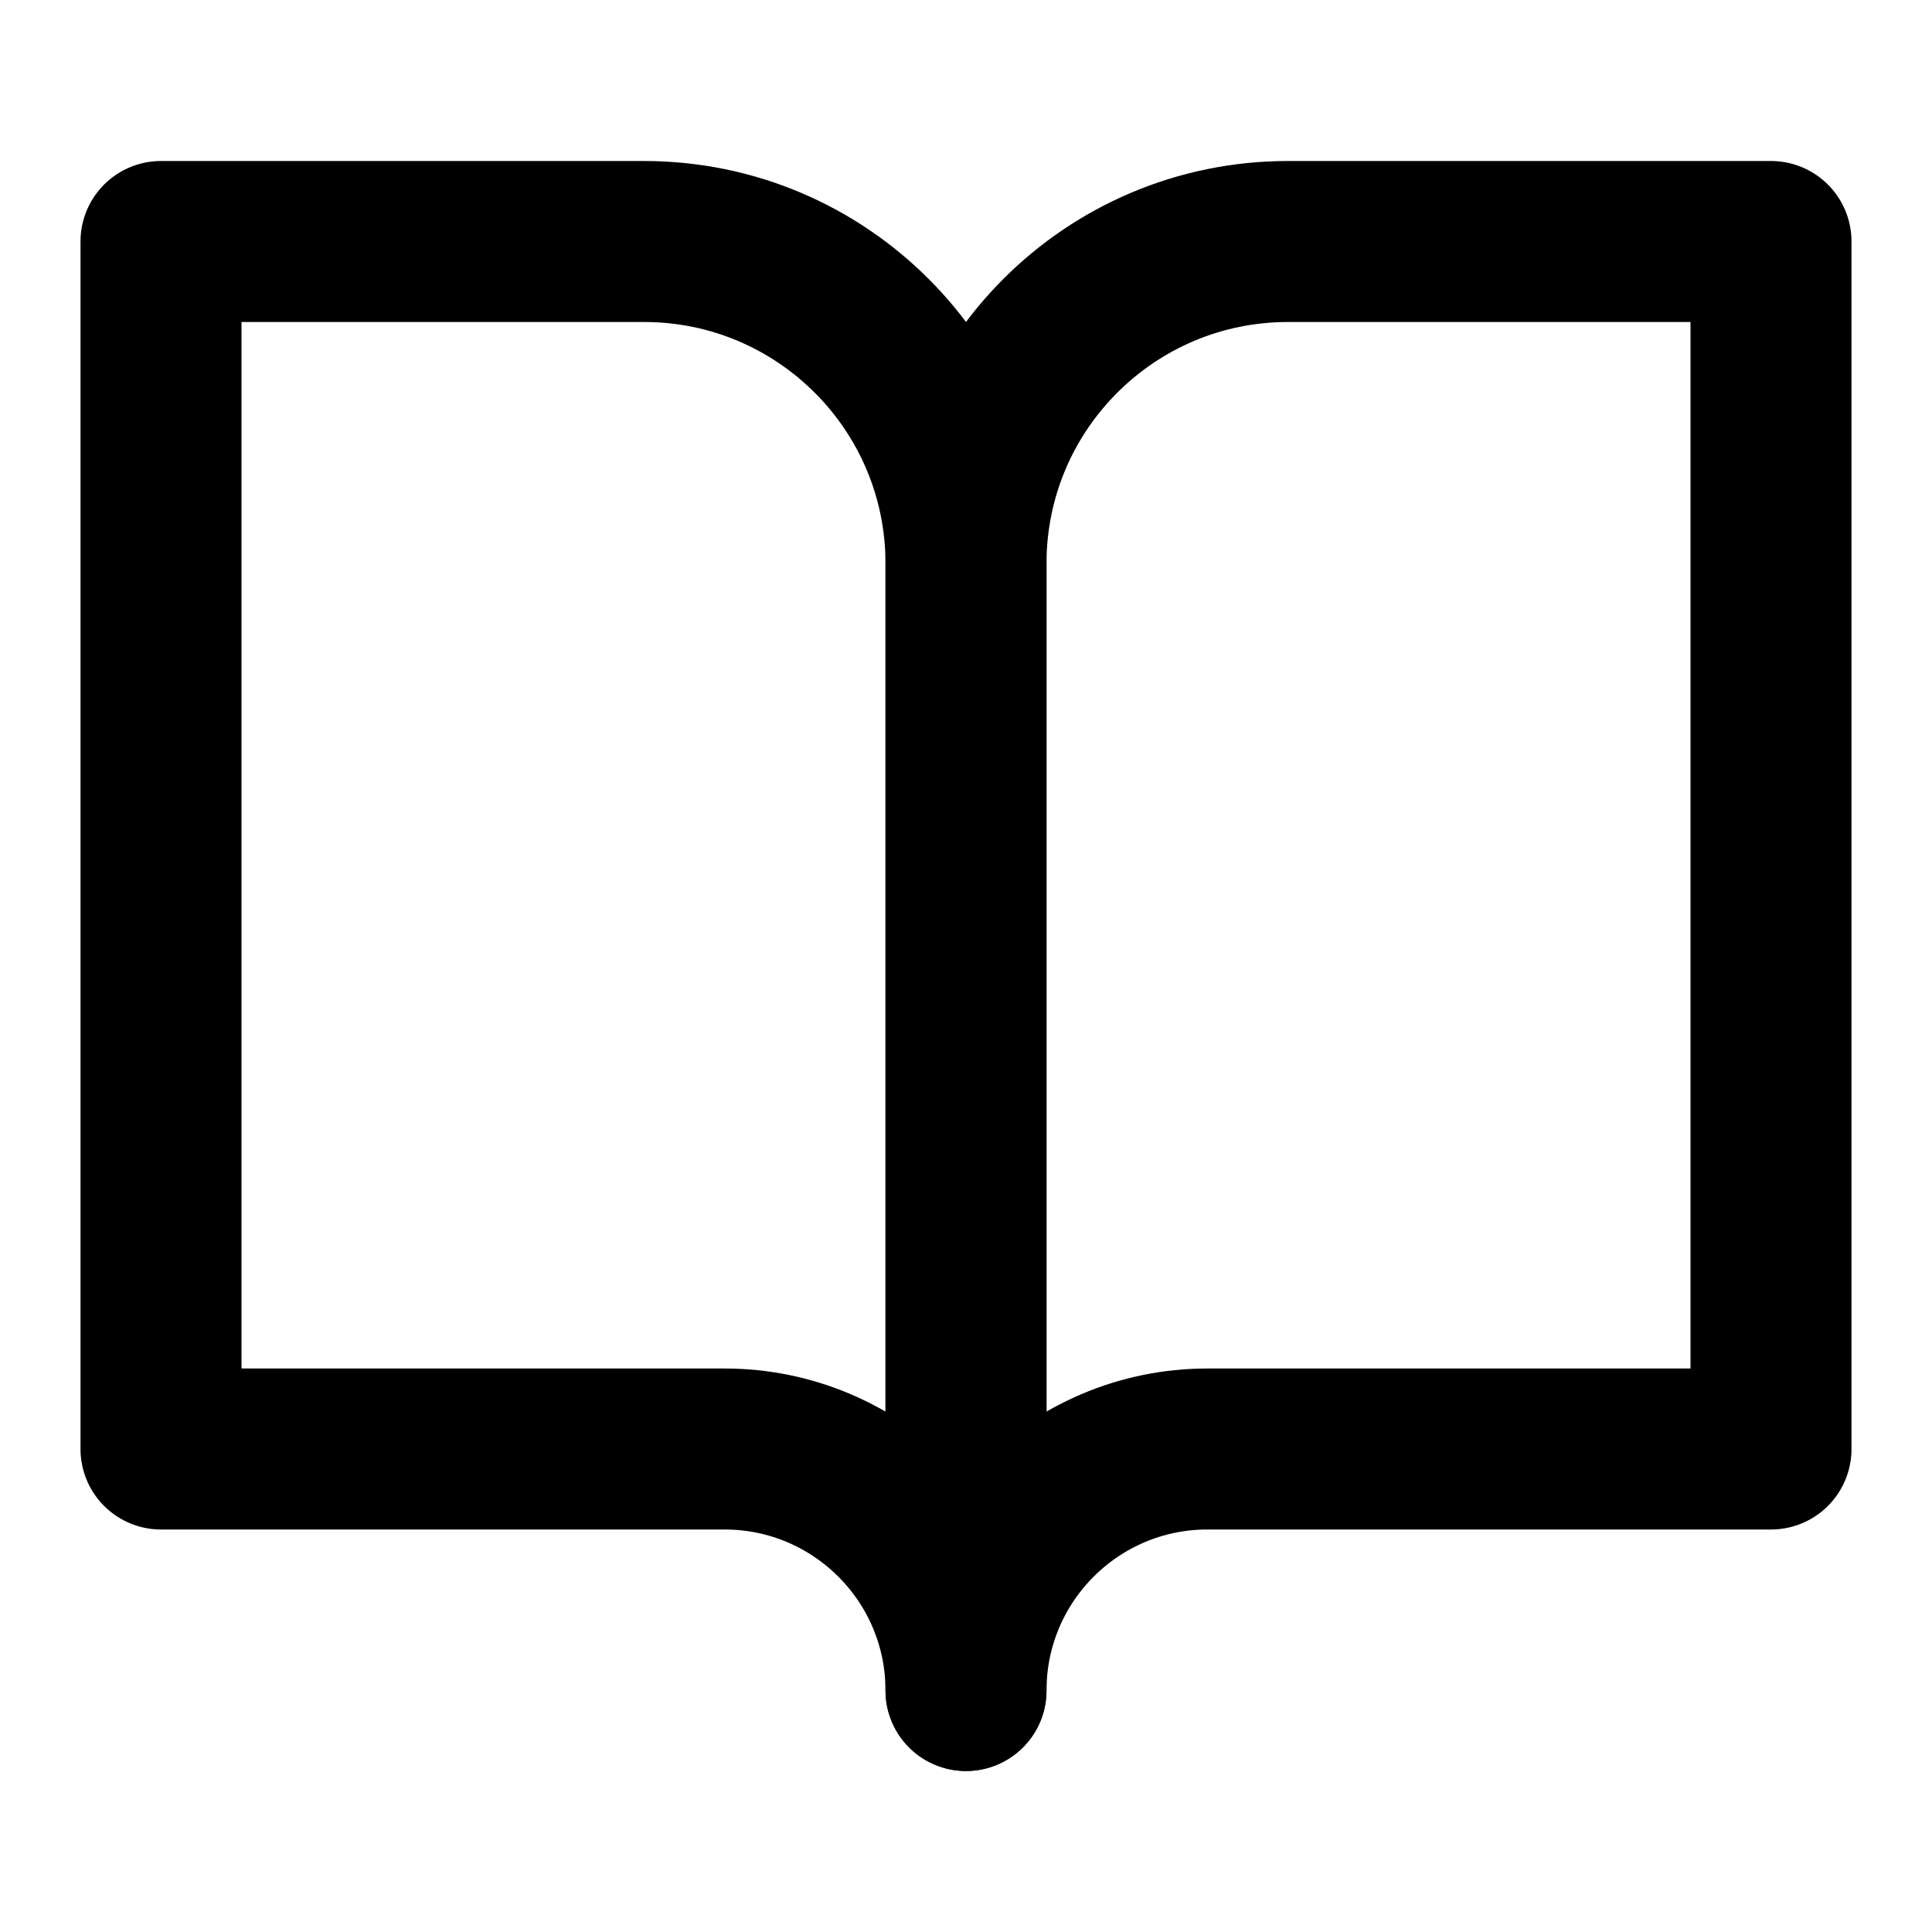
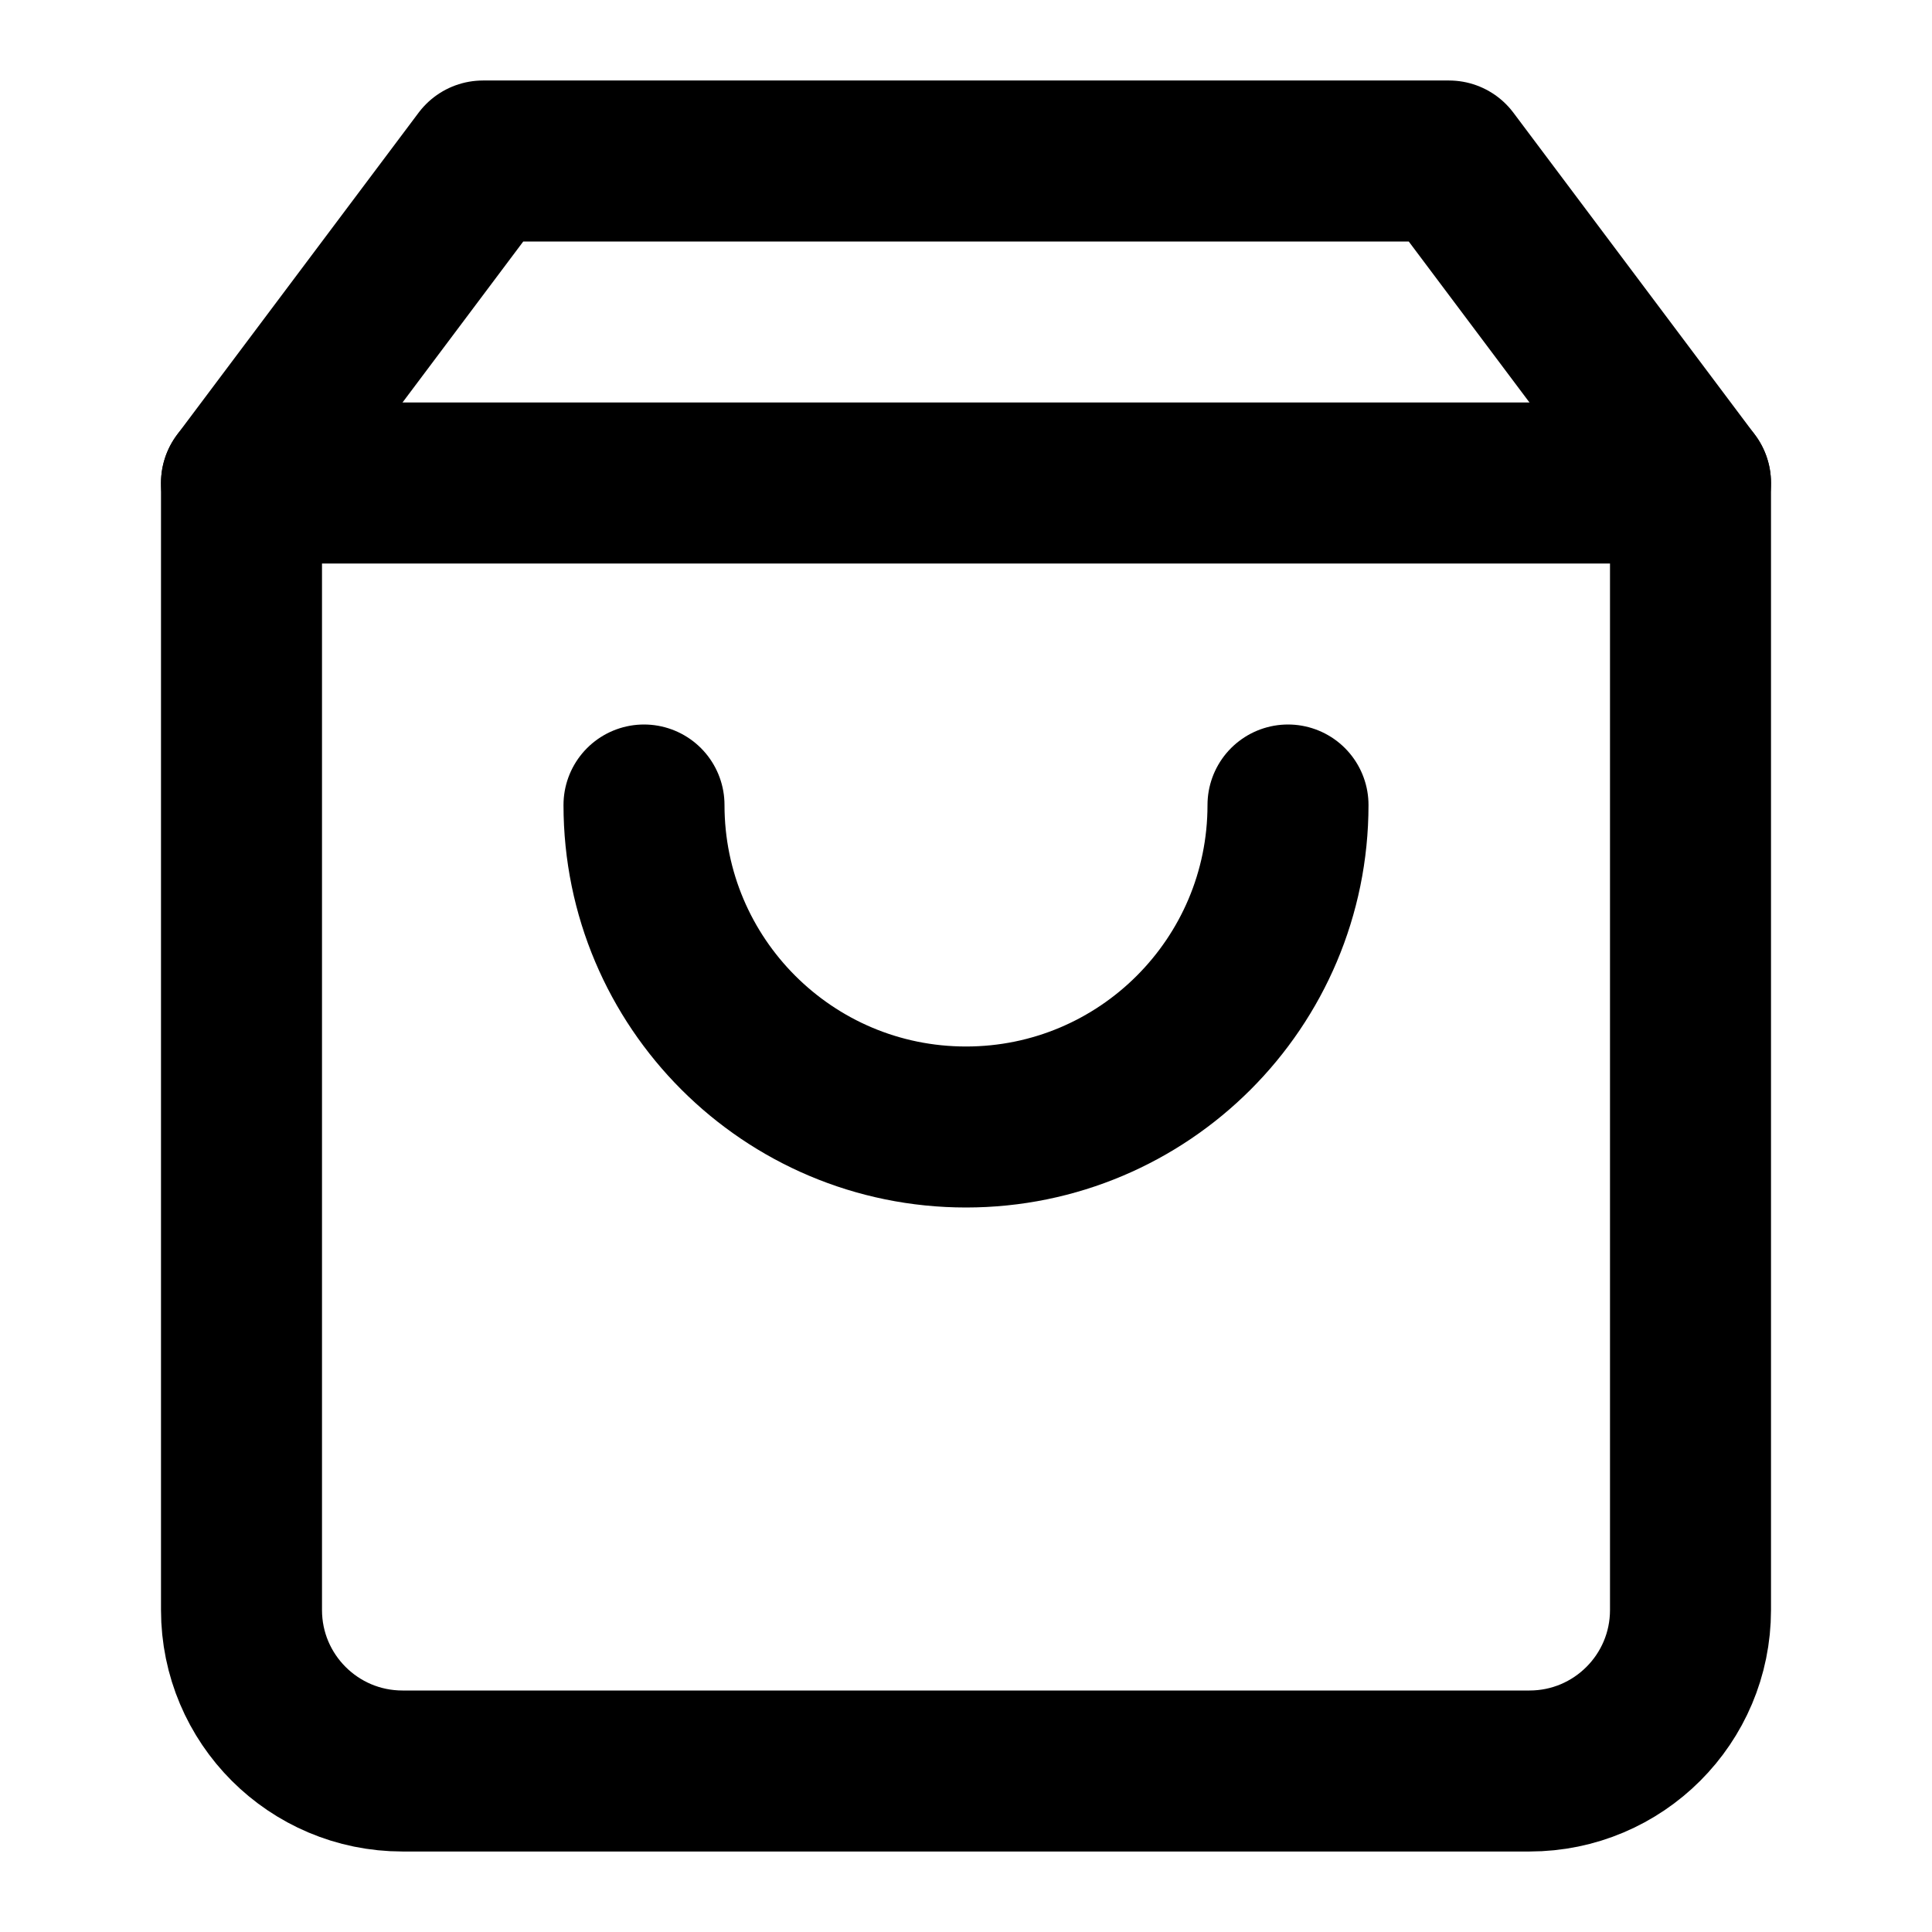
<svg xmlns="http://www.w3.org/2000/svg" width="24" height="24" viewBox="0 0 24 24" fill="none" stroke="currentColor" stroke-width="2" stroke-linecap="round" stroke-linejoin="round">
-   <path d="M2 3h6a4 4 0 0 1 4 4v14a3 3 0 0 0-3-3H2z" />
-   <path d="M22 3h-6a4 4 0 0 0-4 4v14a3 3 0 0 1 3-3h7z" />
+   <path d="M6 2 3 6v14a2 2 0 0 0 2 2h14a2 2 0 0 0 2-2V6l-3-4Z" />
+   <path d="M3 6h18" />
+   <path d="M16 10a4 4 0 0 1-8 0" />
</svg>
